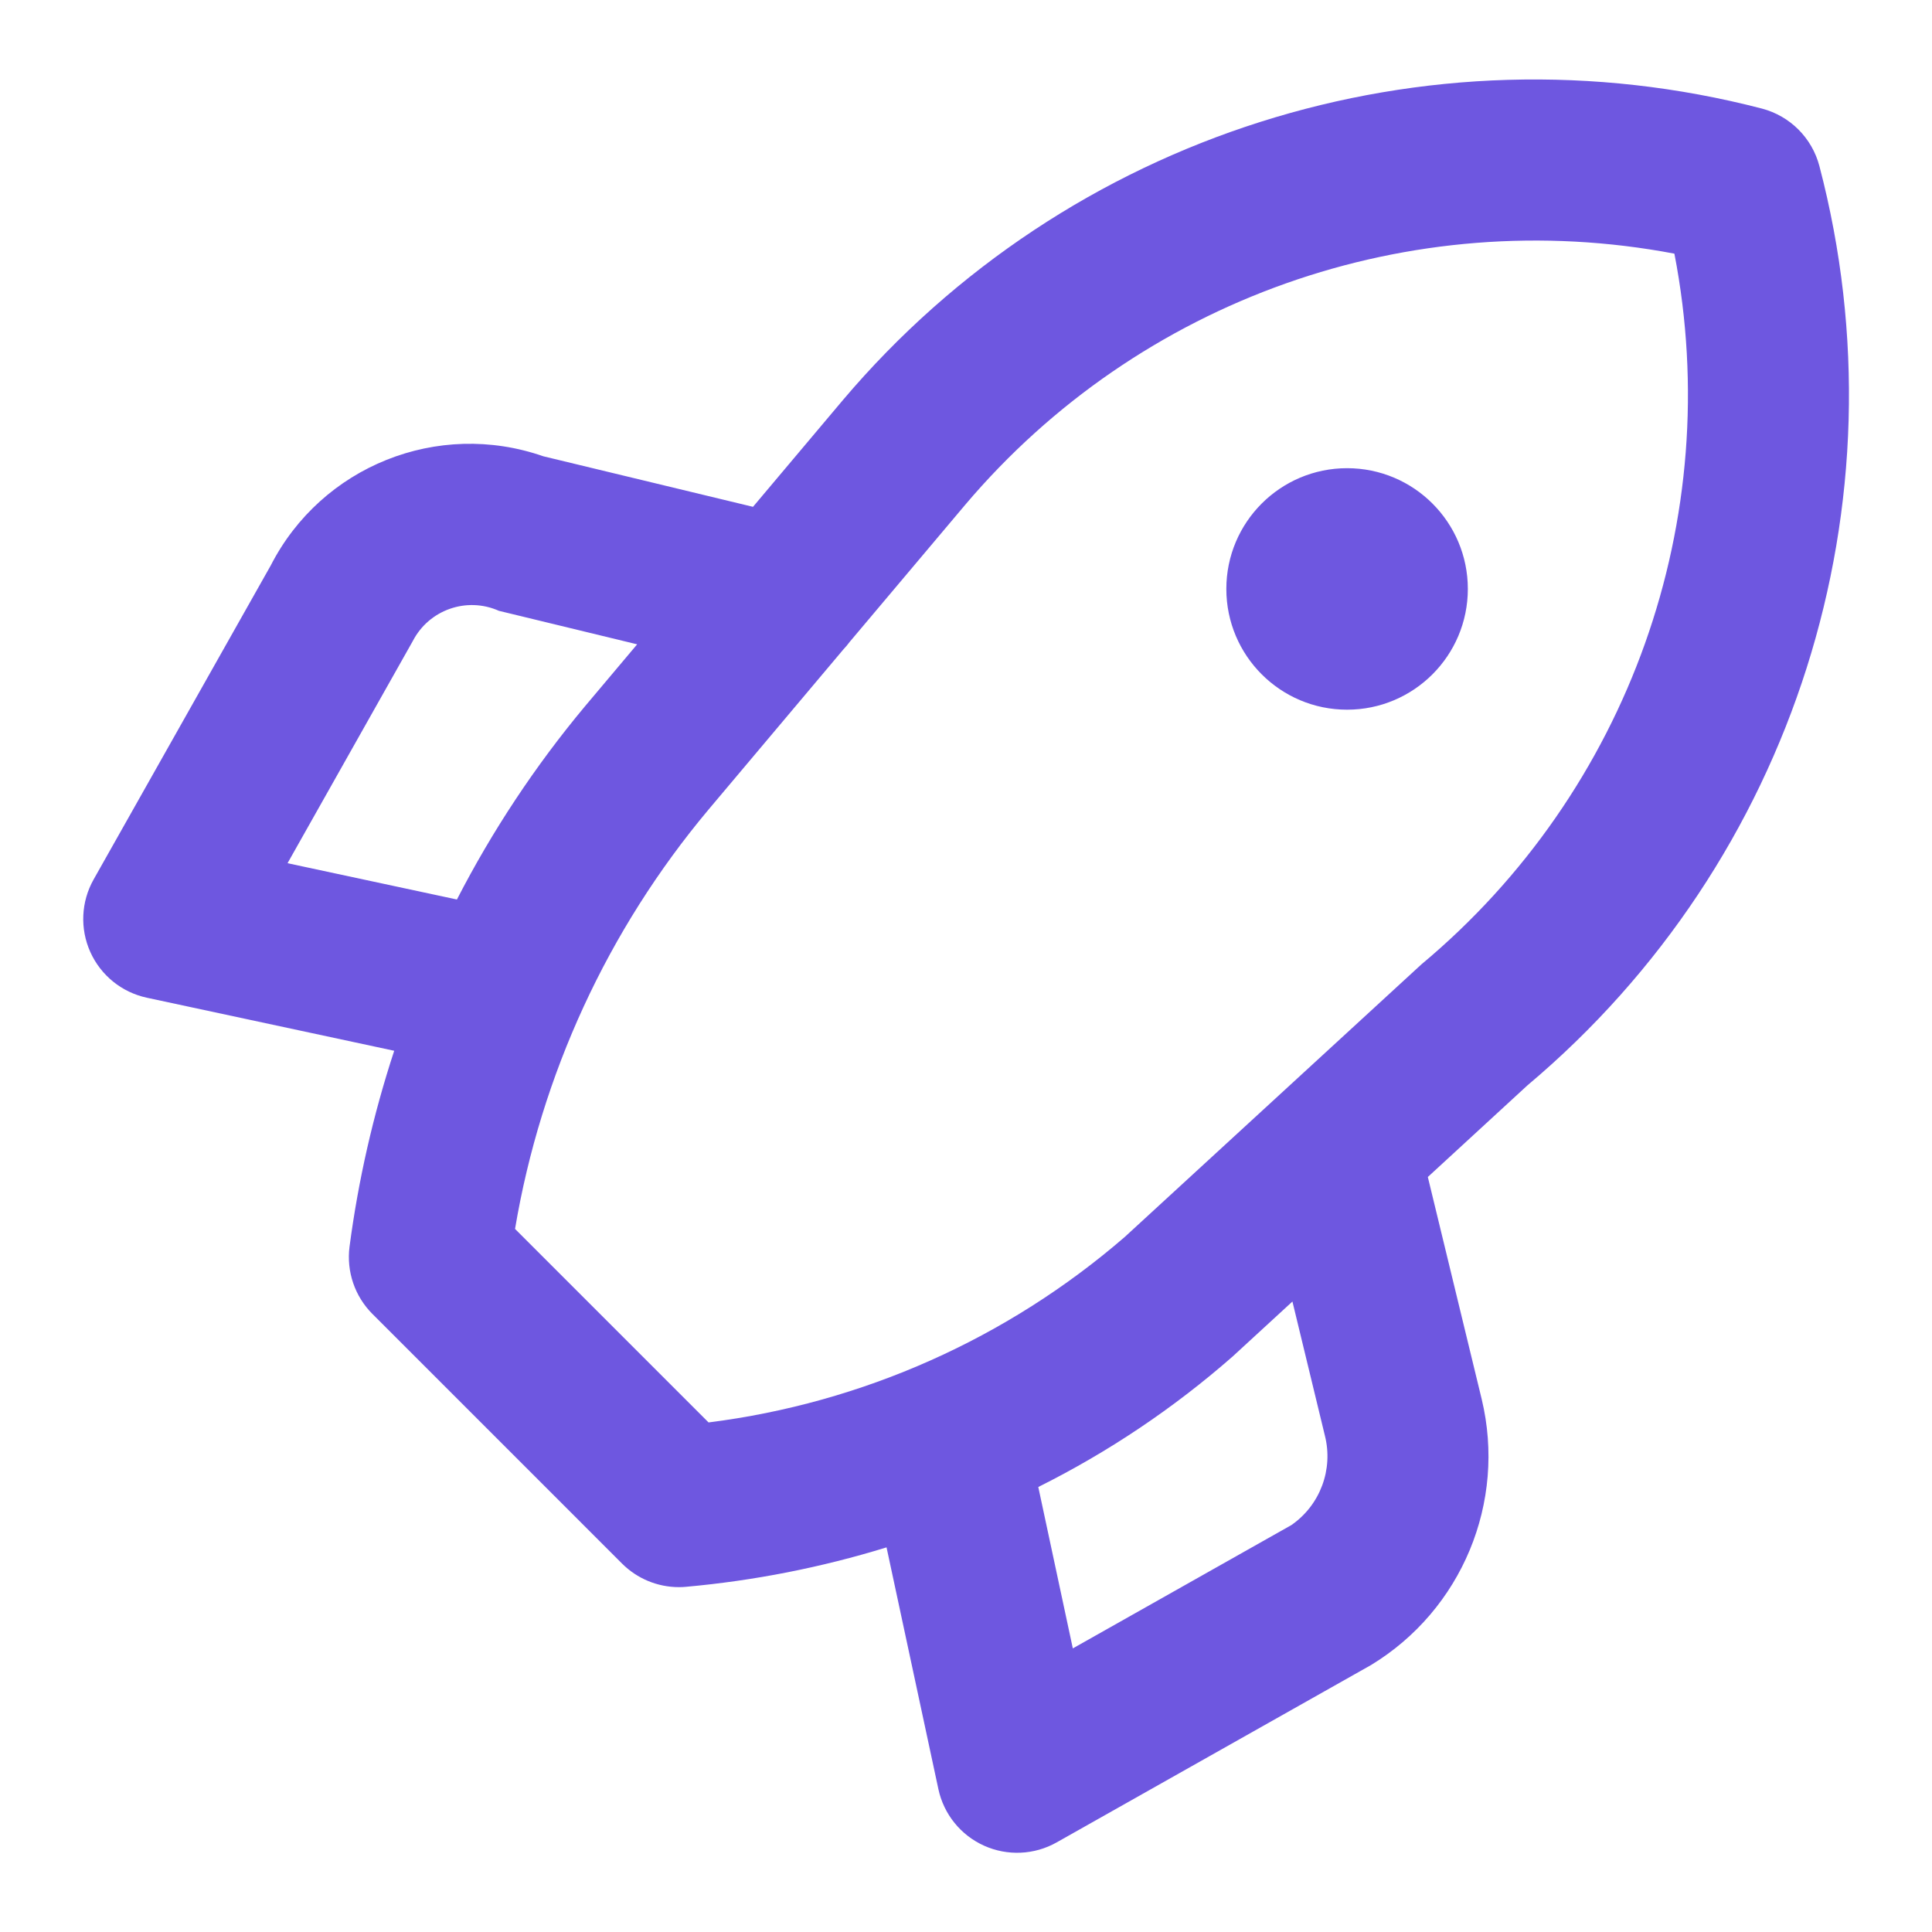
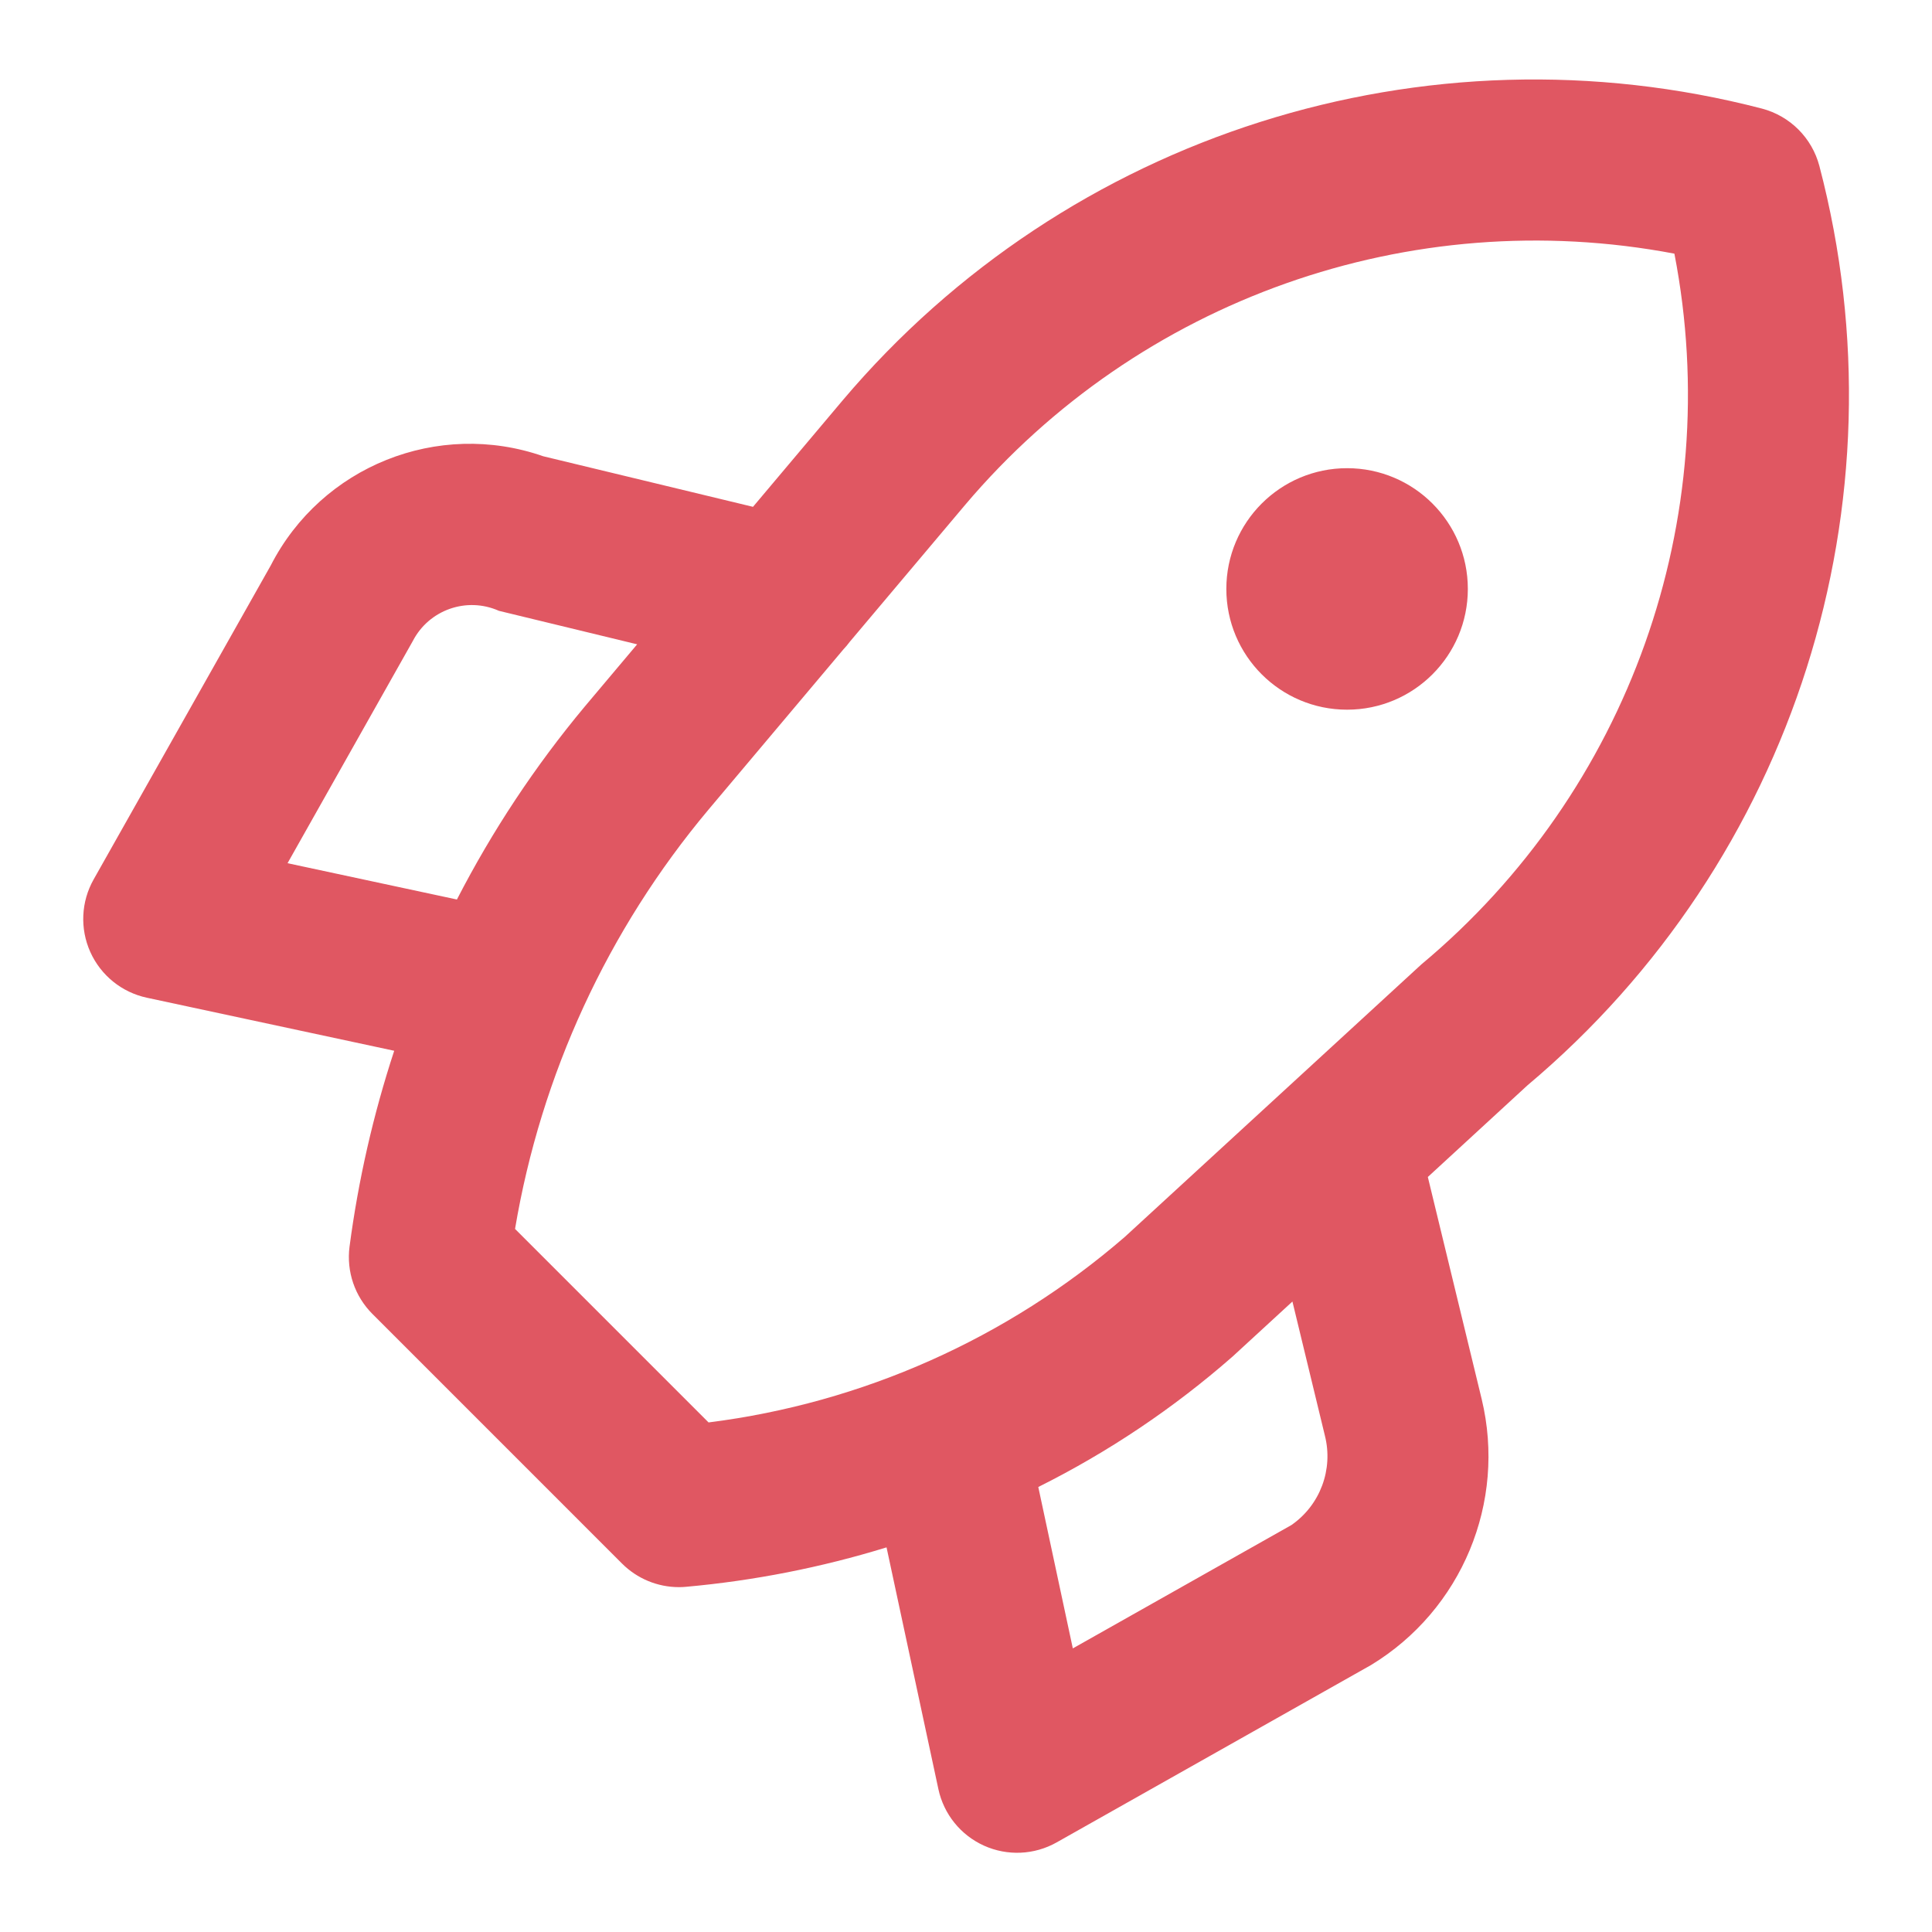
<svg xmlns="http://www.w3.org/2000/svg" data-name="Layer 1" viewBox="0 0 24 24">
-   <path fill="#6E57E0" d="M22.601,2.062a1.001,1.001,0,0,0-.713-.713A11.252,11.252,0,0,0,10.469,4.972L9.354,6.296l-2.605-.628A2.777,2.777,0,0,0,3.363,7.025L1.163,10.925A1.0 1,0,0,0,1.824,12.394l3.073.659a13.42,13.42,0,0,0-.555,2.434,1,1,0,0,0,.285.836l3.1,3.1a.999.999,0,0,0,.707.293c.029,0,.058-.001.087-.004a12.169,12.169,0,0,0,2.492-.49l.644,3.003a1,1,0,0,0,1.469.662l3.905-2.203a3.035,3.035,0,0,0,1.375-3.304l-.669-2.759,1.237-1.138A11.204,11.204,0,0,0,22.601,2.062ZM3.572,10.723,5.128,7.963a.826.826,0,0,1,1.07-.375l1.717.416-.65.772A13.095,13.095,0,0,0,5.676,11.174Zm12.47,8.222L13.327,20.477l-.429-2.005a11.34,11.34,0,0,0,2.413-1.62l.744-.684.403,1.665A1.041,1.041,0,0,1,16.042,18.945ZM17.657,11.98l-3.685,3.386a9.773,9.773,0,0,1-5.17,2.304l-2.404-2.404a10.932,10.932,0,0,1,2.401-5.206l1.678-1.993a.964.964,0,0,0,.078-.093L11.99,6.271a9.278,9.278,0,0,1,8.81-3.12A9.218,9.218,0,0,1,17.657,11.98Zm-.923-6.164a1.5,1.5,0,1,0,1.5,1.5A1.5,1.5,0,0,0,16.734,5.816Z" />
+   <path fill="#E05762" d="M22.601,2.062a1.001,1.001,0,0,0-.713-.713A11.252,11.252,0,0,0,10.469,4.972L9.354,6.296l-2.605-.628A2.777,2.777,0,0,0,3.363,7.025L1.163,10.925A1.0 1,0,0,0,1.824,12.394l3.073.659a13.42,13.42,0,0,0-.555,2.434,1,1,0,0,0,.285.836l3.1,3.1a.999.999,0,0,0,.707.293c.029,0,.058-.001.087-.004a12.169,12.169,0,0,0,2.492-.49l.644,3.003a1,1,0,0,0,1.469.662l3.905-2.203a3.035,3.035,0,0,0,1.375-3.304l-.669-2.759,1.237-1.138A11.204,11.204,0,0,0,22.601,2.062ZM3.572,10.723,5.128,7.963a.826.826,0,0,1,1.07-.375l1.717.416-.65.772A13.095,13.095,0,0,0,5.676,11.174Zm12.47,8.222L13.327,20.477l-.429-2.005a11.34,11.34,0,0,0,2.413-1.62l.744-.684.403,1.665A1.041,1.041,0,0,1,16.042,18.945ZM17.657,11.98l-3.685,3.386a9.773,9.773,0,0,1-5.17,2.304l-2.404-2.404a10.932,10.932,0,0,1,2.401-5.206l1.678-1.993a.964.964,0,0,0,.078-.093L11.99,6.271a9.278,9.278,0,0,1,8.81-3.12A9.218,9.218,0,0,1,17.657,11.98Zm-.923-6.164a1.5,1.5,0,1,0,1.5,1.5A1.5,1.5,0,0,0,16.734,5.816Z" />
</svg>
